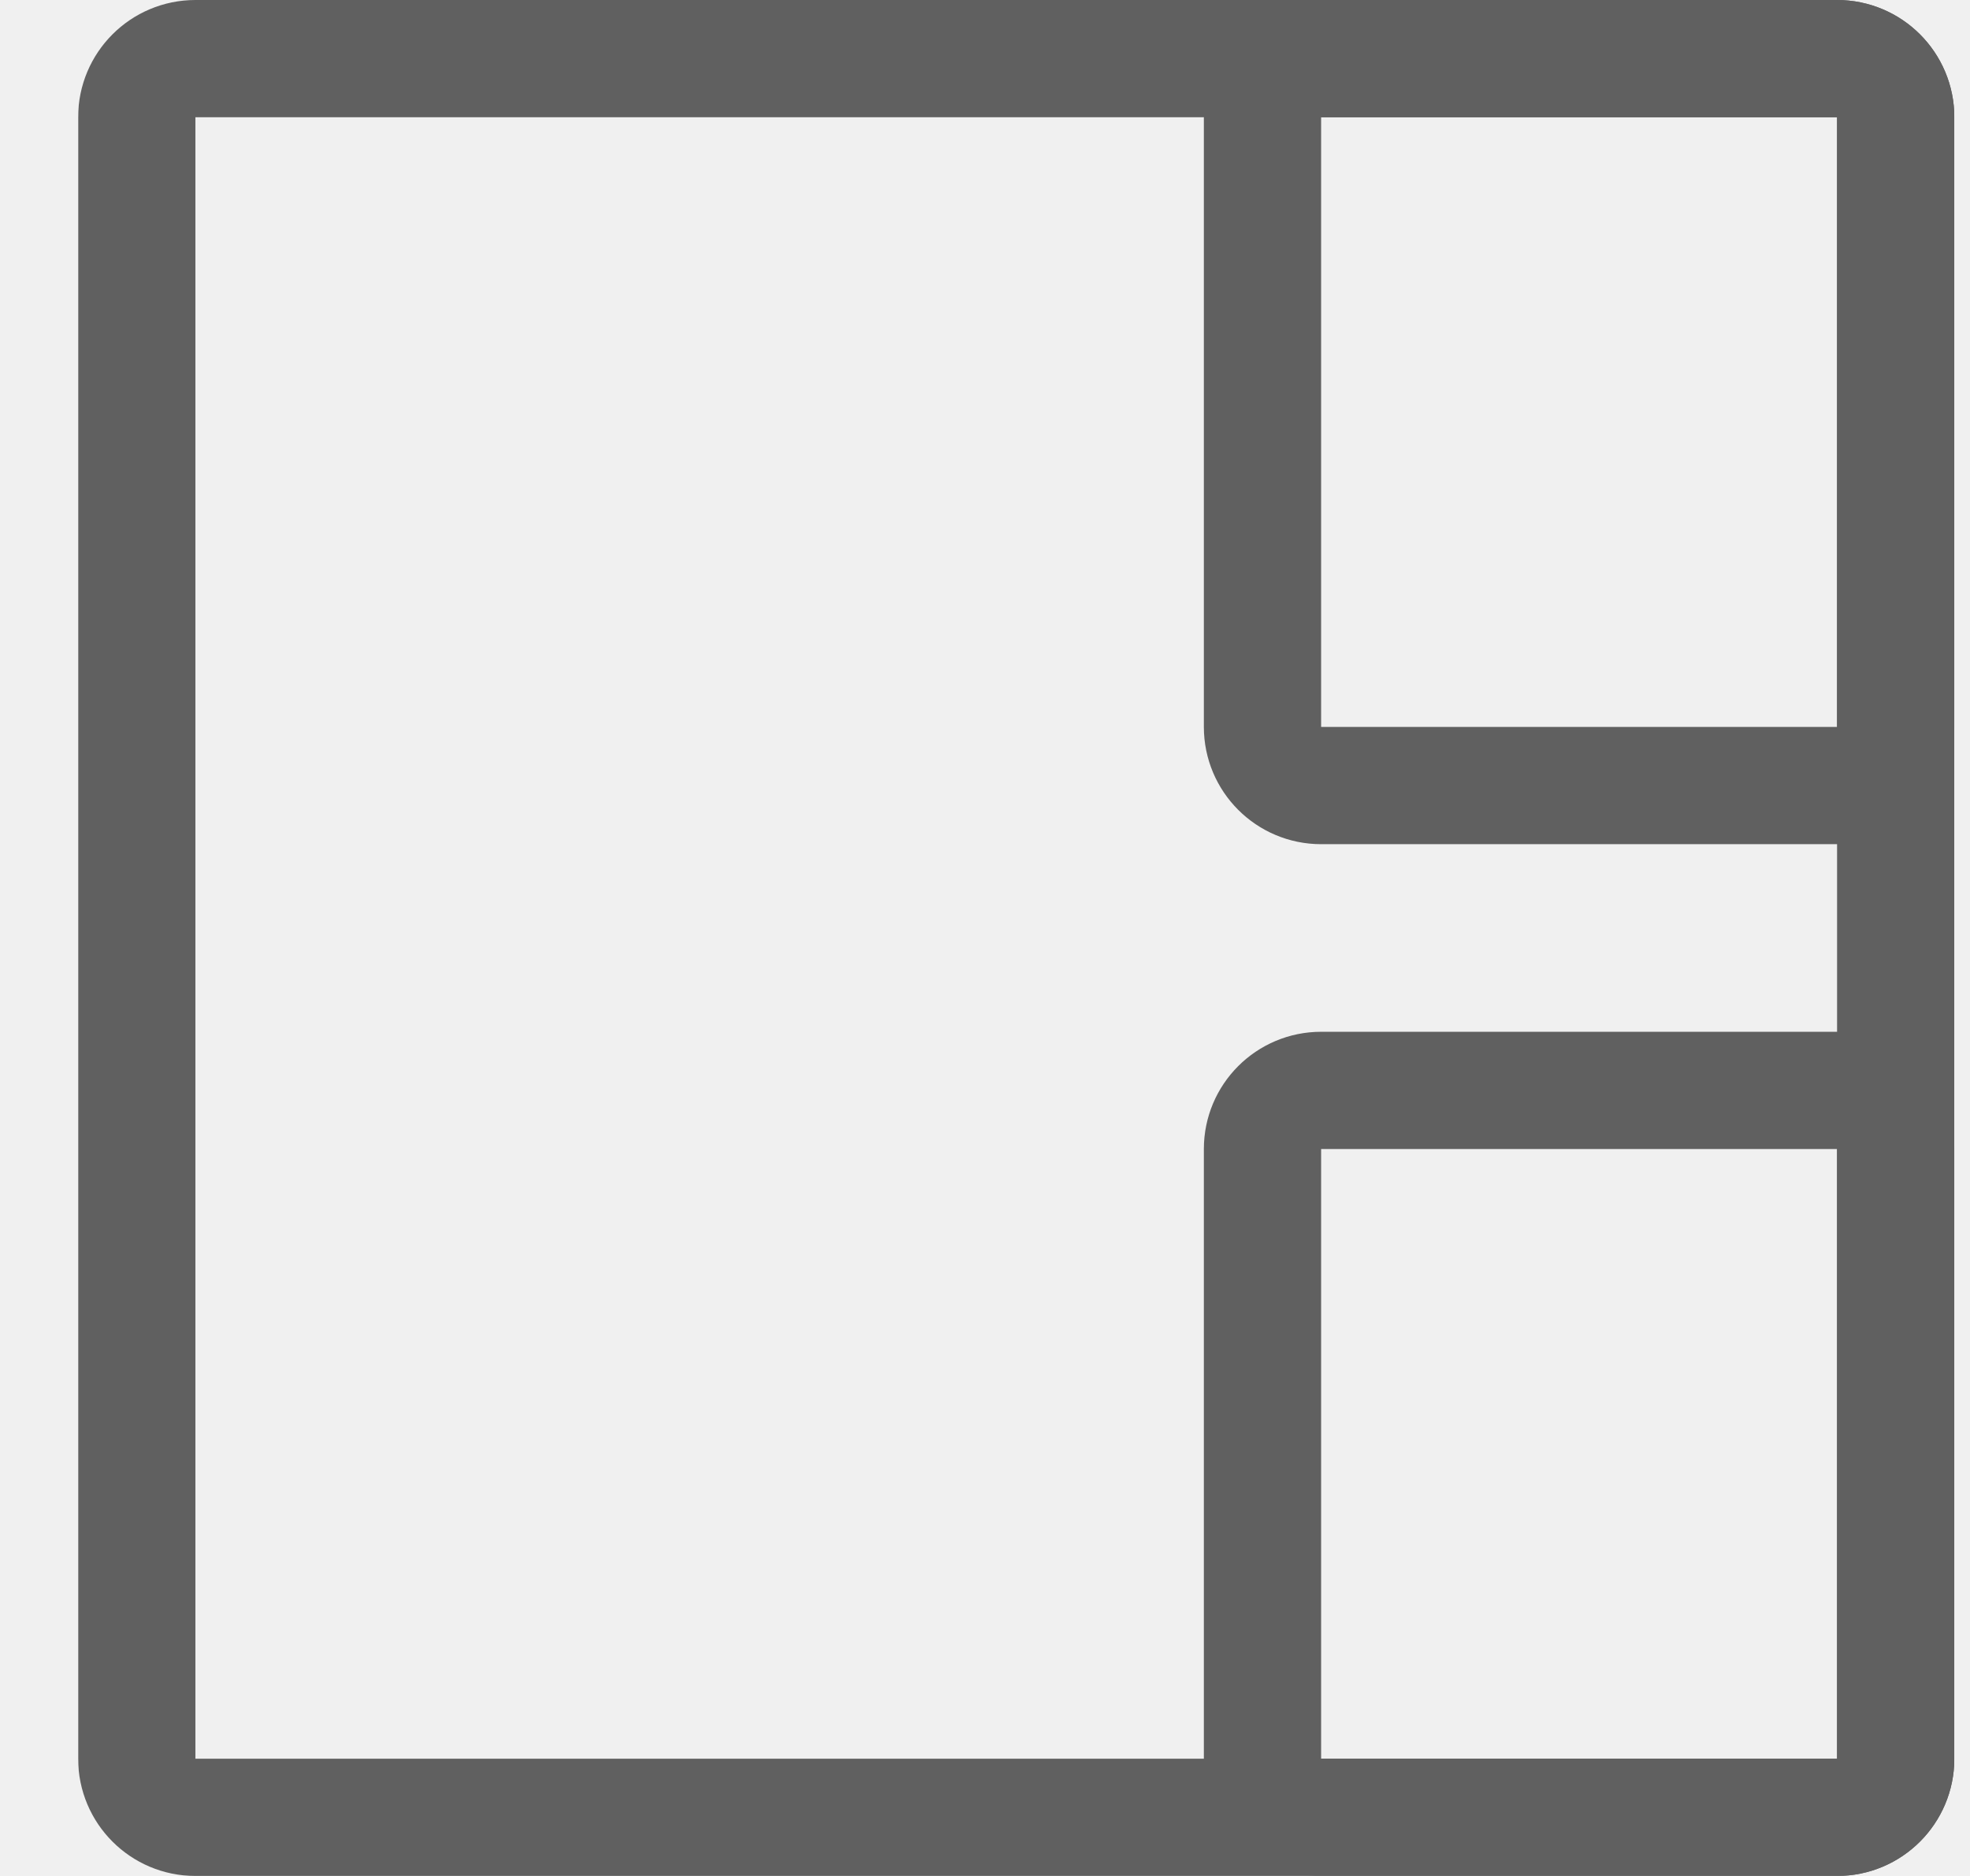
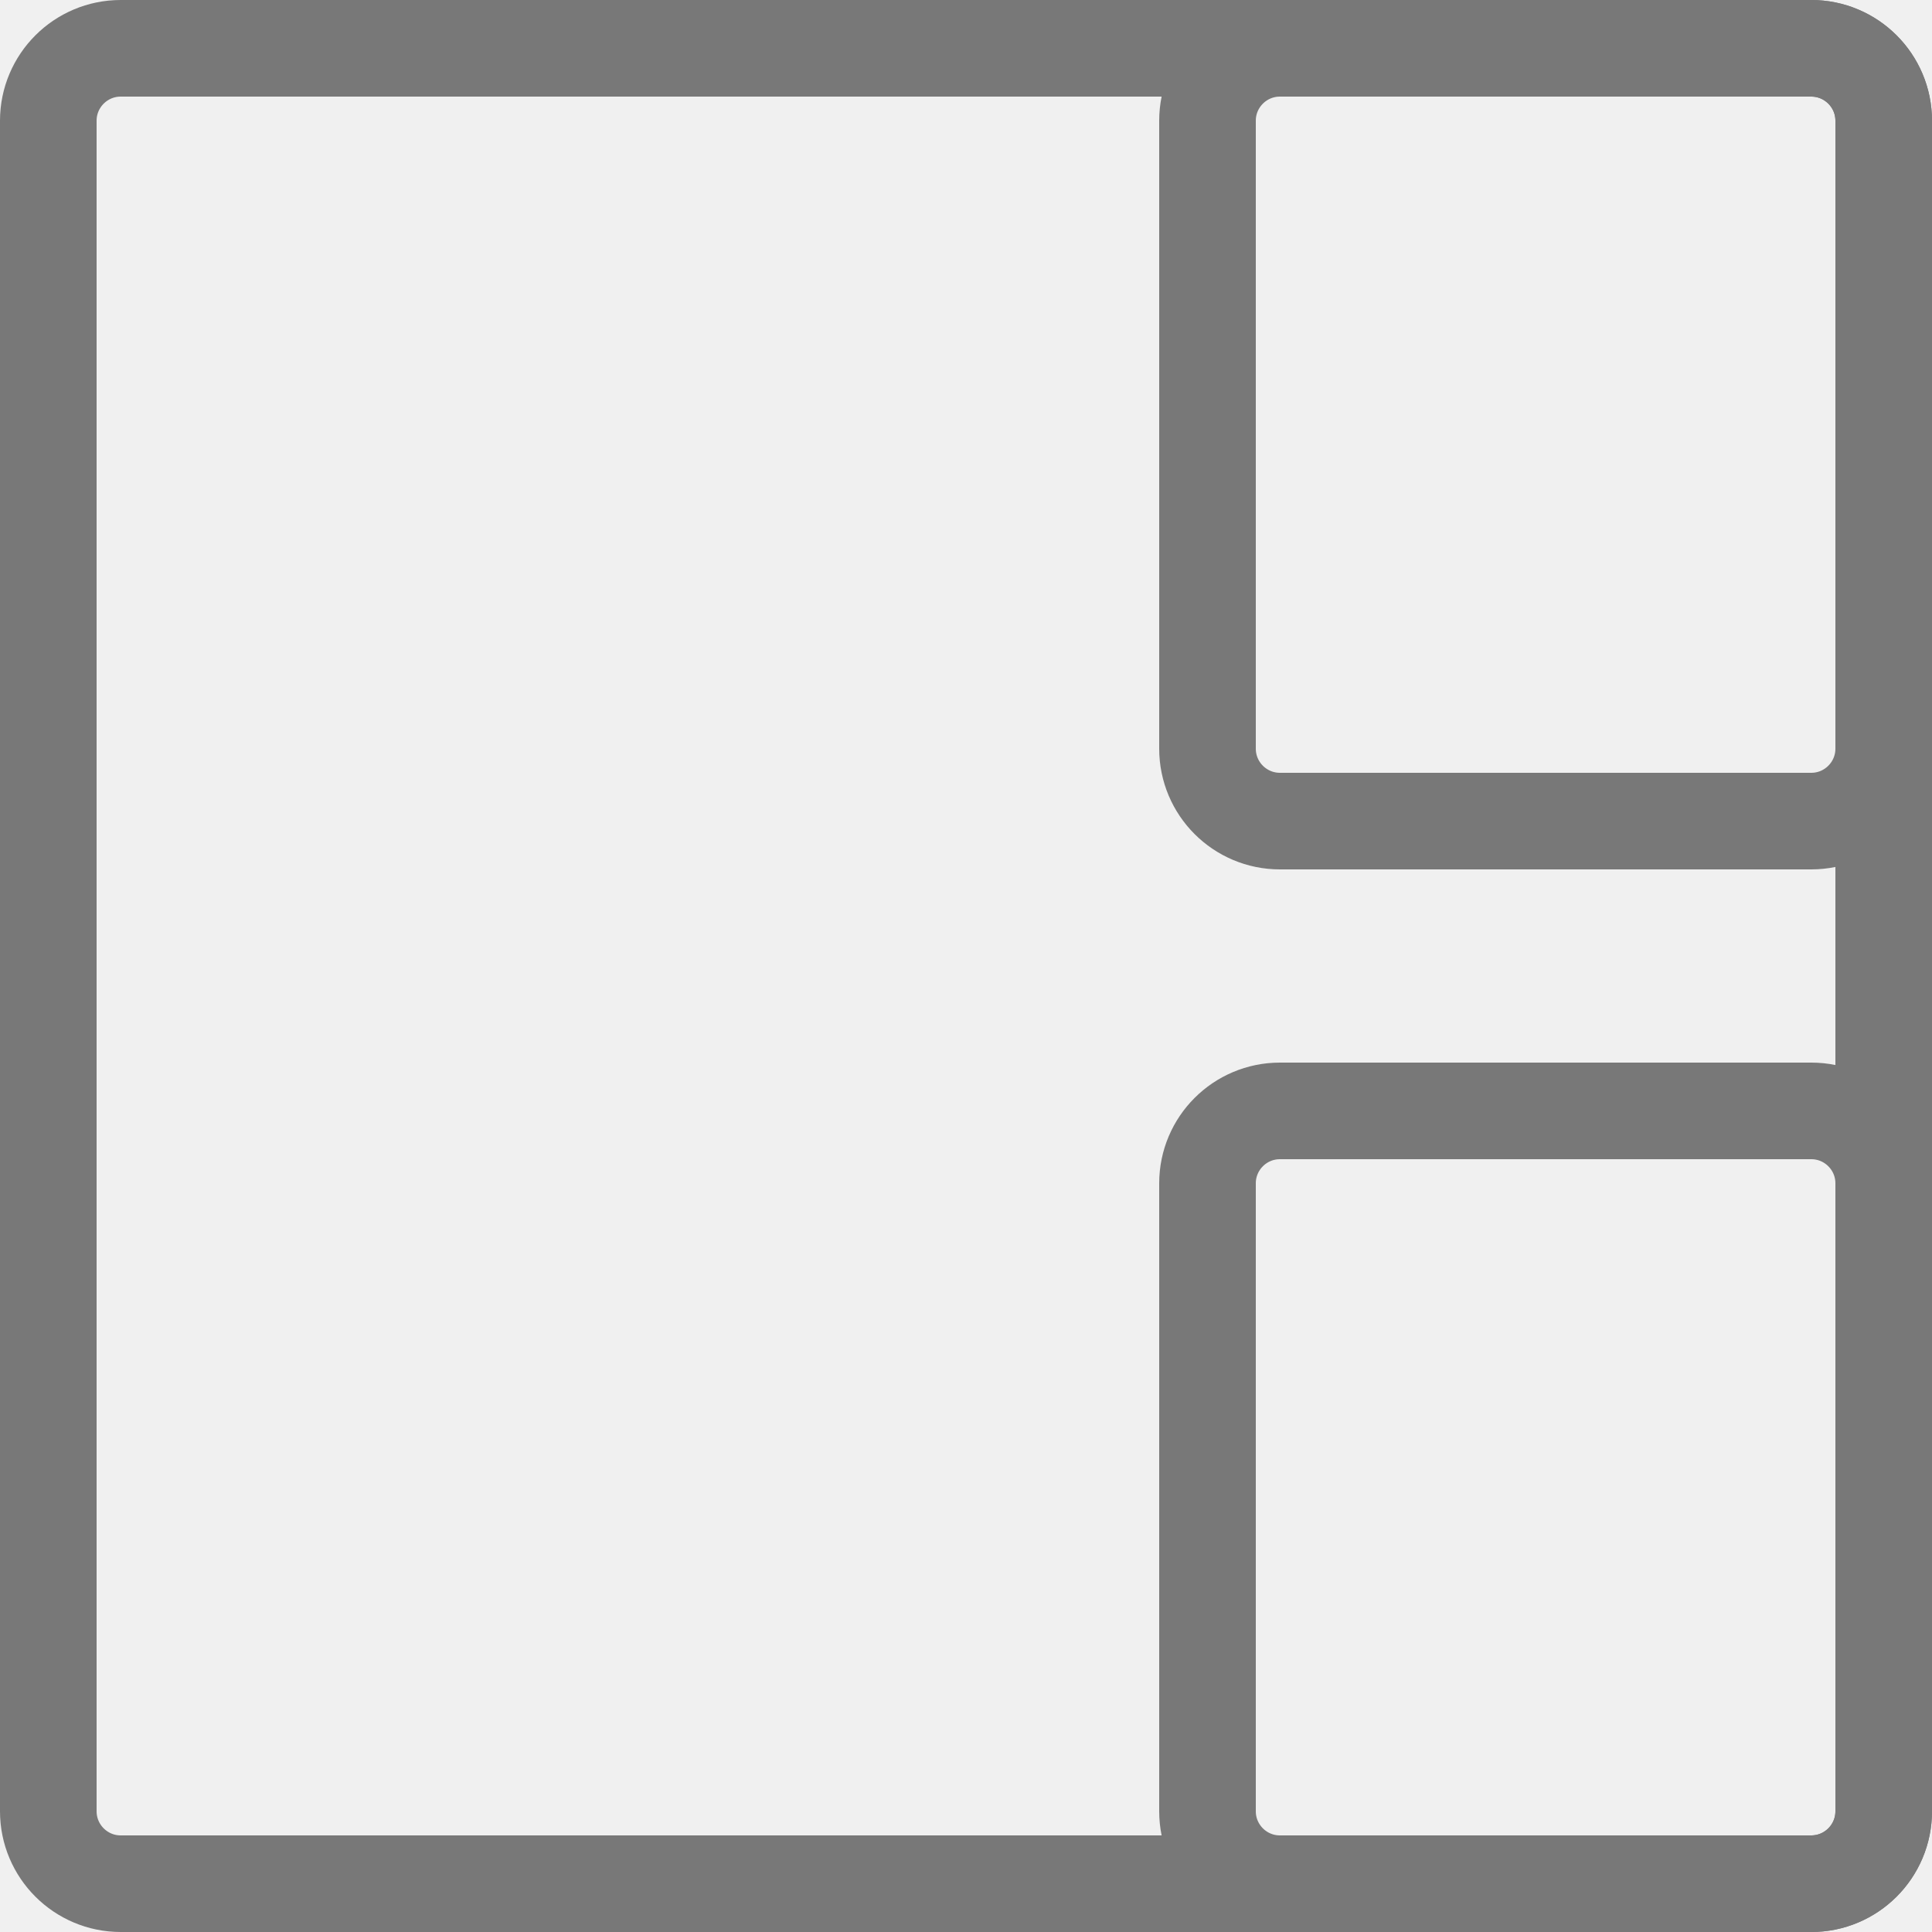
- <svg xmlns="http://www.w3.org/2000/svg" width="21" height="20" viewBox="0 0 21 20" fill="none">
-   <g opacity="0.6" clip-path="url(#clip0_230_29623)">
-     <rect width="20" height="20" transform="translate(0.833252)" />
-     <rect x="1.458" y="0.625" width="18.75" height="18.75" rx="0.625" stroke="currentColor" stroke-width="1.25" />
-     <rect x="13.458" y="11.625" width="6.75" height="7.75" rx="0.625" stroke="currentColor" stroke-width="1.25" />
-     <rect x="13.458" y="0.625" width="6.75" height="7.75" rx="0.625" stroke="currentColor" stroke-width="1.25" />
+ <svg xmlns="http://www.w3.org/2000/svg" width="20" height="20" viewBox="0 0 20 20" fill="none">
+   <g opacity="0.5" clip-path="url(#clip0_309_61084)">
+     <rect width="20" height="20" />
+     <rect x="0.5" y="0.5" width="19" height="19" rx="0.75" stroke="currentColor" />
+     <rect x="12.5" y="11.5" width="7" height="8" rx="0.75" stroke="currentColor" />
+     <rect x="12.5" y="0.5" width="7" height="8" rx="0.75" stroke="currentColor" />
  </g>
  <defs>
-     <clipPath id="clip0_230_29623">
-       <rect width="20" height="20" fill="white" transform="translate(0.833252)" />
+     <clipPath id="clip0_309_61084">
+       <rect width="20" height="20" fill="white" />
    </clipPath>
  </defs>
</svg>
